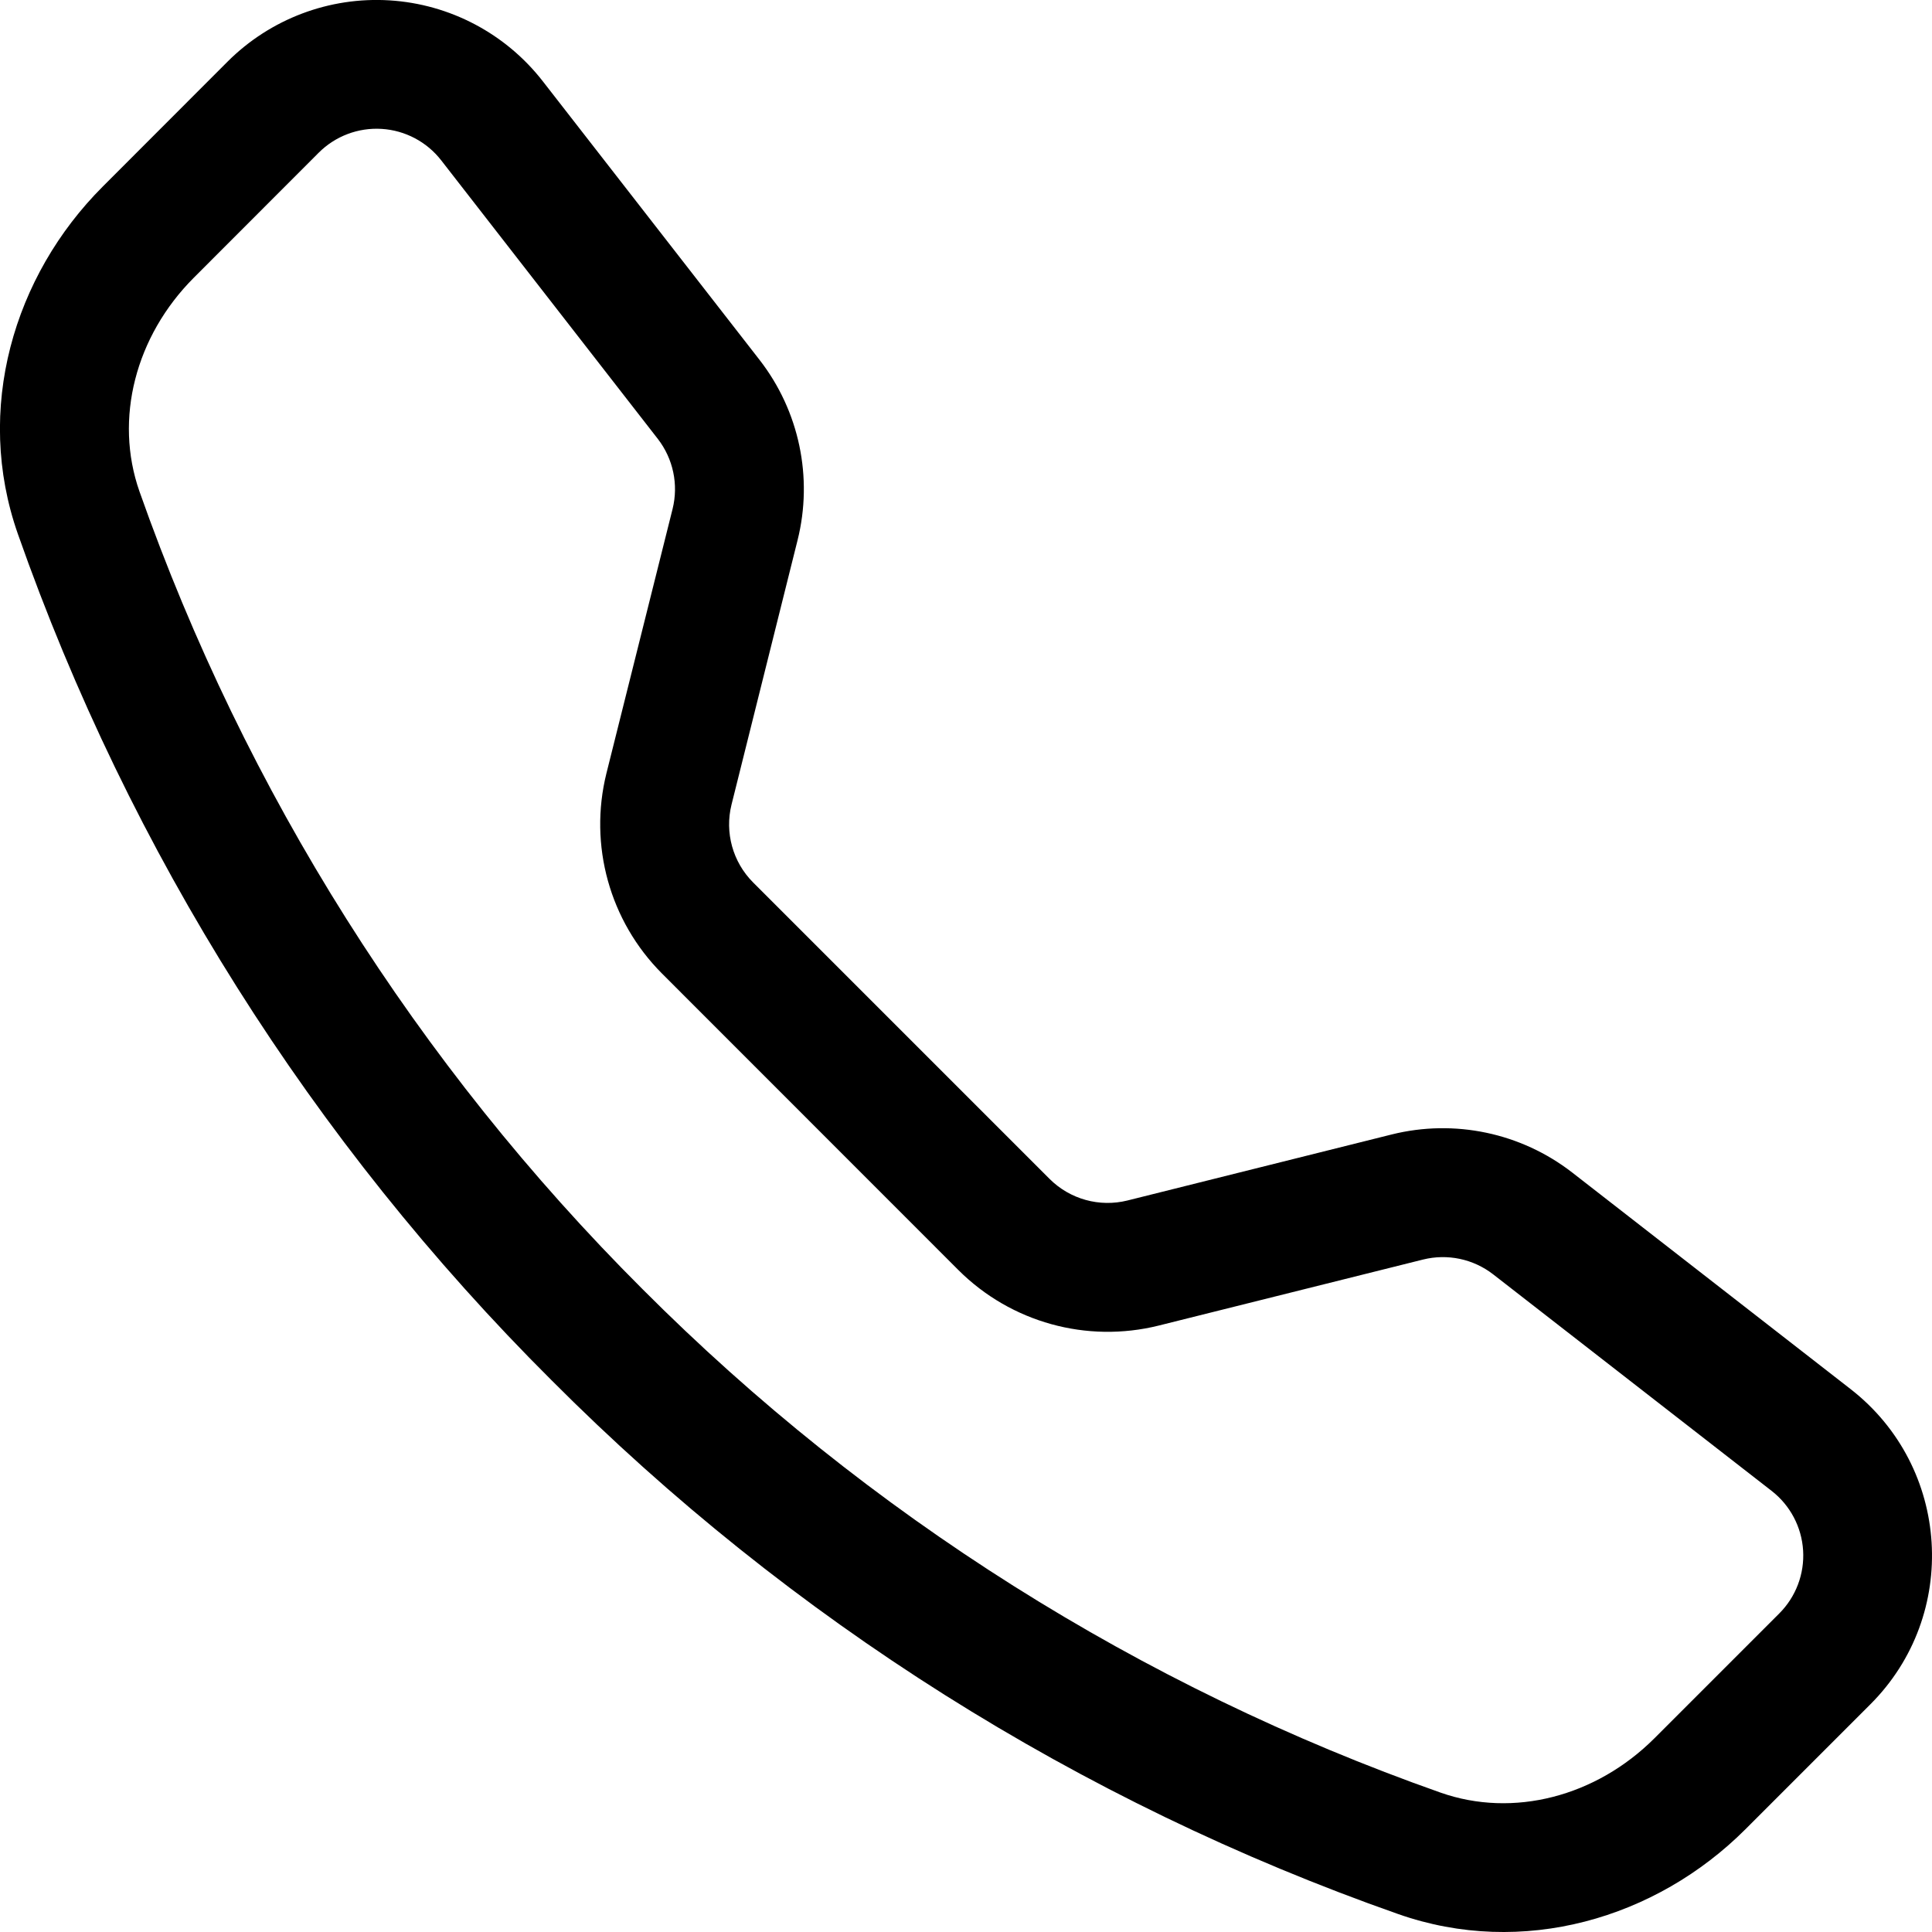
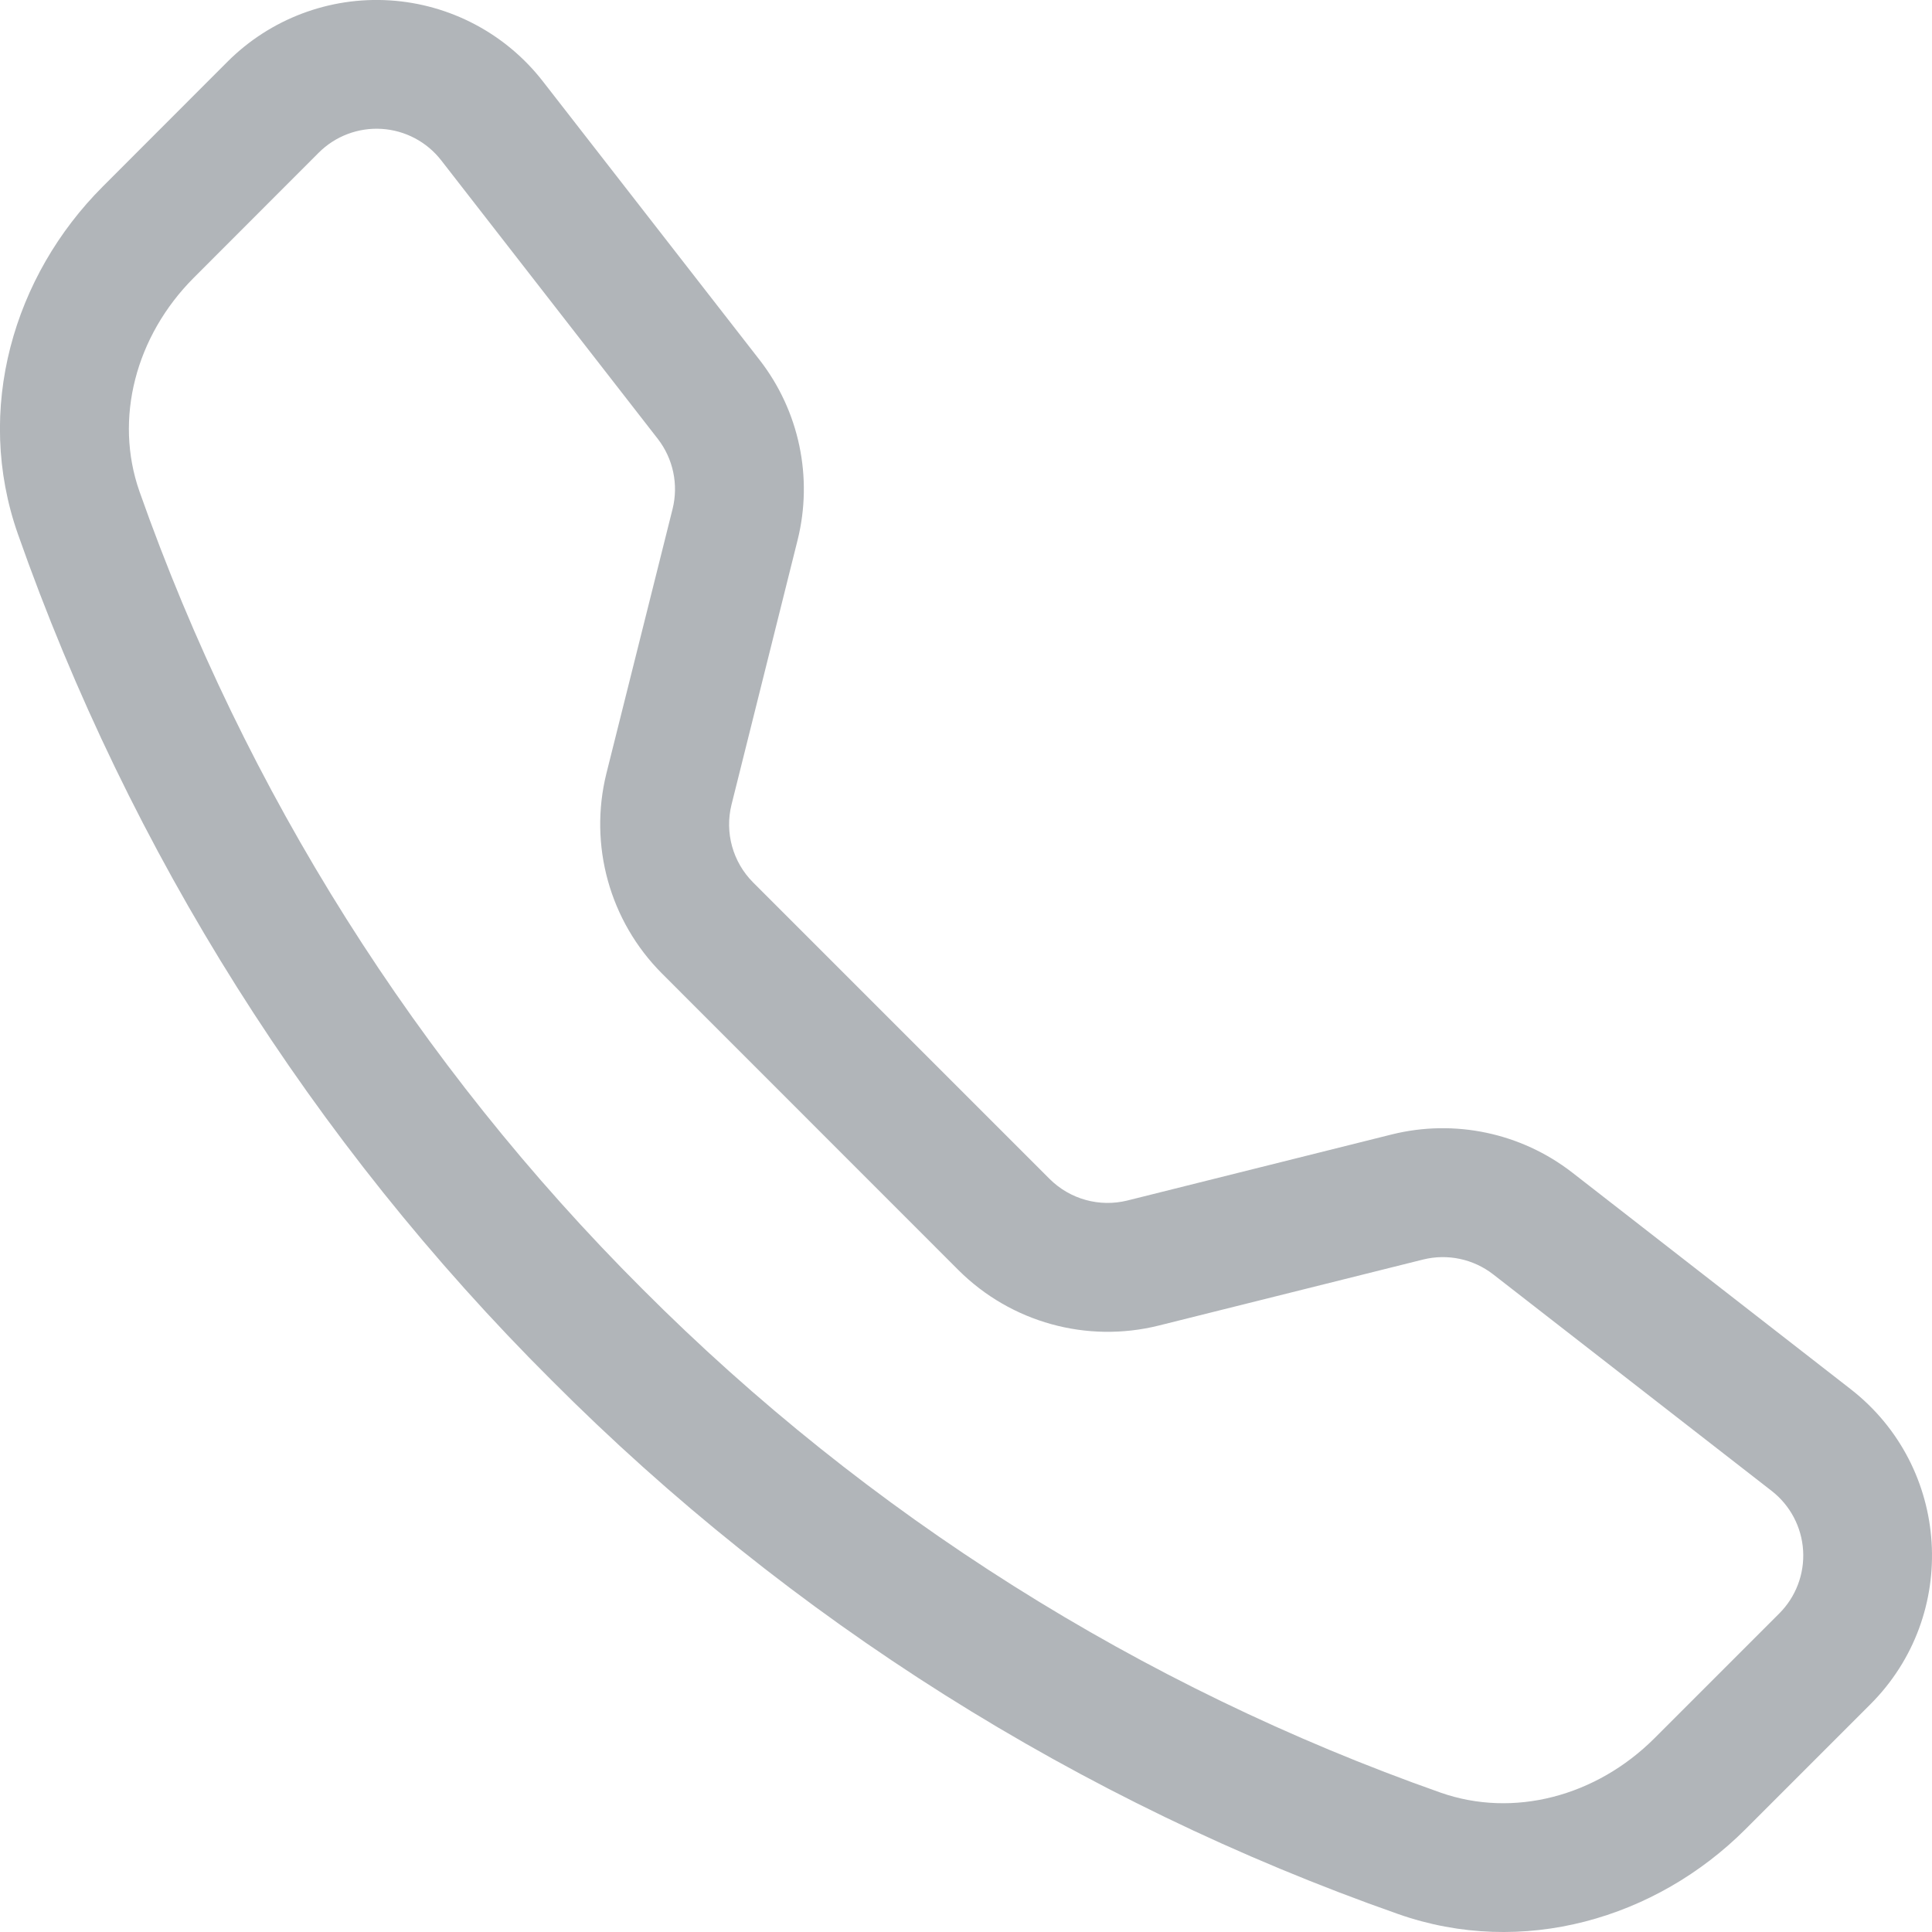
- <svg xmlns="http://www.w3.org/2000/svg" width="16" height="16" fill="currentColor" class="bi bi-telephone" viewBox="0 0 16 16">
+ <svg xmlns="http://www.w3.org/2000/svg" width="16" height="16" fill="#B1B5B9" class="bi bi-telephone" viewBox="0 0 16 16">
  <path d="M3.654 1.328a.678.678 0 0 0-1.015-.063L1.605 2.3c-.483.484-.661 1.169-.45 1.77a17.6 17.6 0 0 0 4.168 6.608 17.6 17.6 0 0 0 6.608 4.168c.601.211 1.286.033 1.77-.45l1.034-1.034a.678.678 0 0 0-.063-1.015l-2.307-1.794a.68.68 0 0 0-.58-.122l-2.19.547a1.75 1.75 0 0 1-1.657-.459L5.482 8.062a1.75 1.75 0 0 1-.46-1.657l.548-2.19a.68.68 0 0 0-.122-.58zM1.884.511a1.745 1.745 0 0 1 2.612.163L6.29 2.98c.329.423.445.974.315 1.494l-.547 2.19a.68.68 0 0 0 .178.643l2.457 2.457a.68.68 0 0 0 .644.178l2.189-.547a1.75 1.75 0 0 1 1.494.315l2.306 1.794c.829.645.905 1.87.163 2.611l-1.034 1.034c-.74.74-1.846 1.065-2.877.702a18.6 18.6 0 0 1-7.01-4.42 18.6 18.6 0 0 1-4.42-7.009c-.362-1.03-.037-2.137.703-2.877z" />
</svg>
